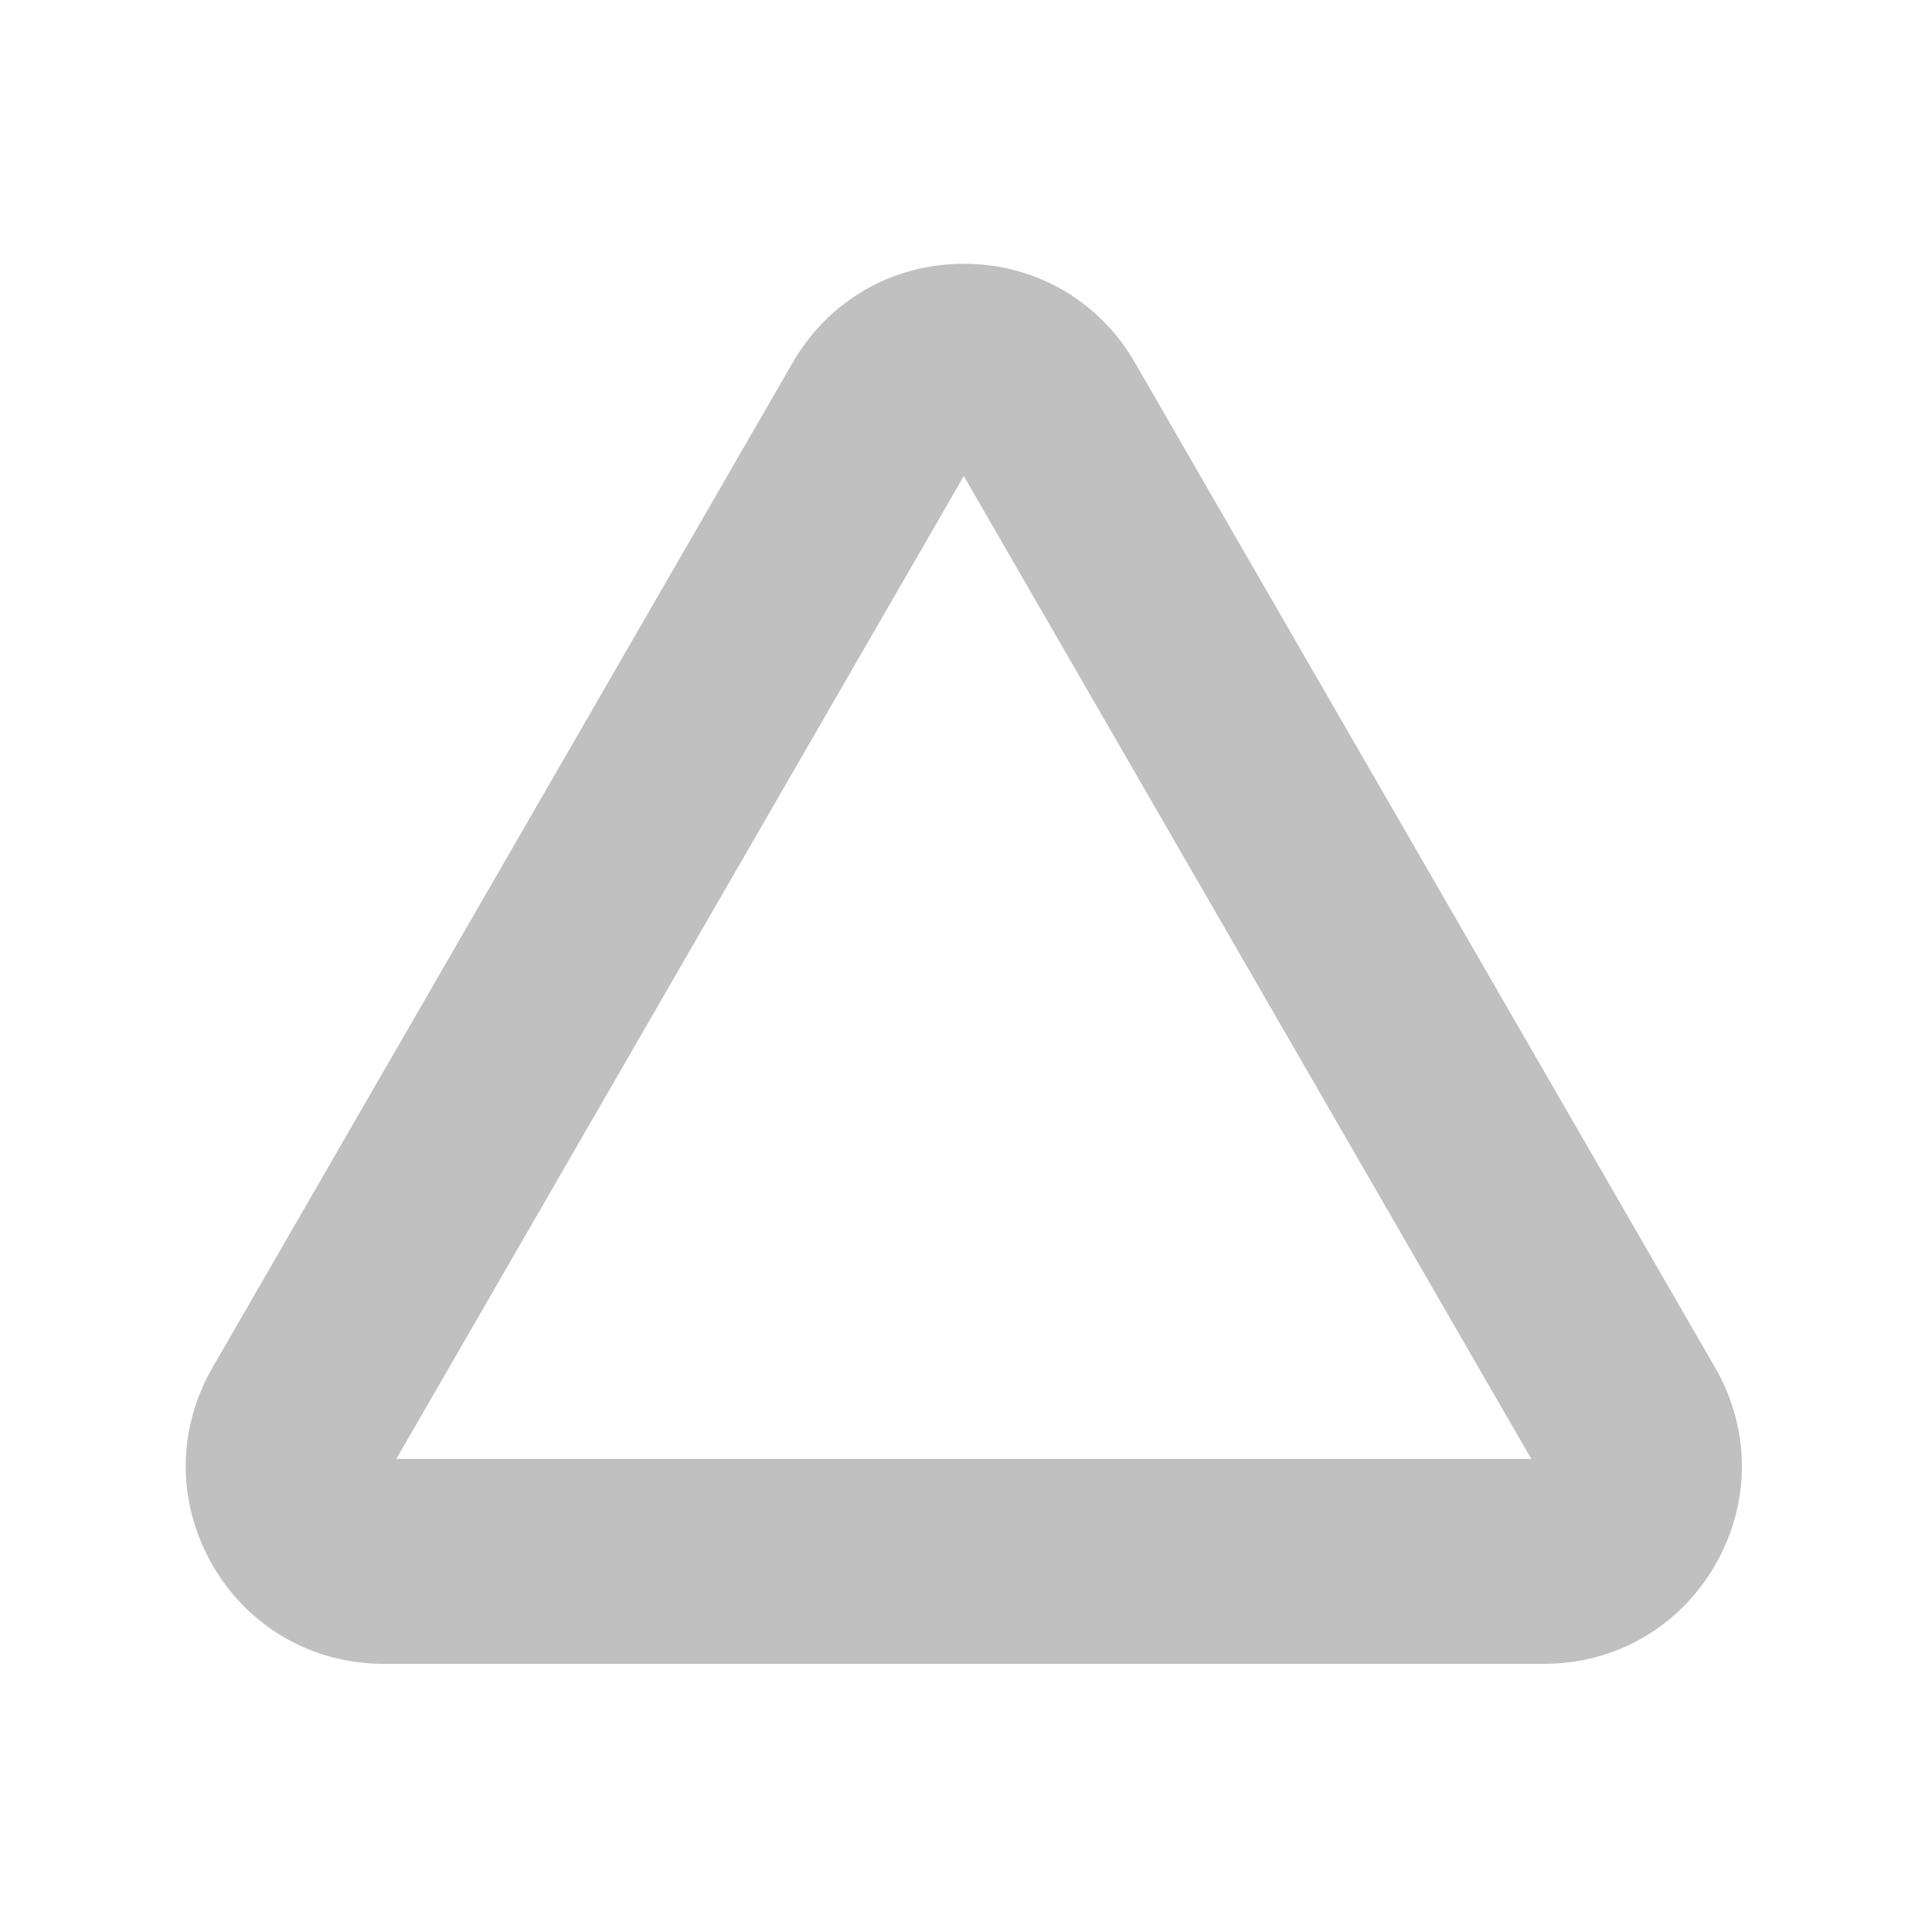
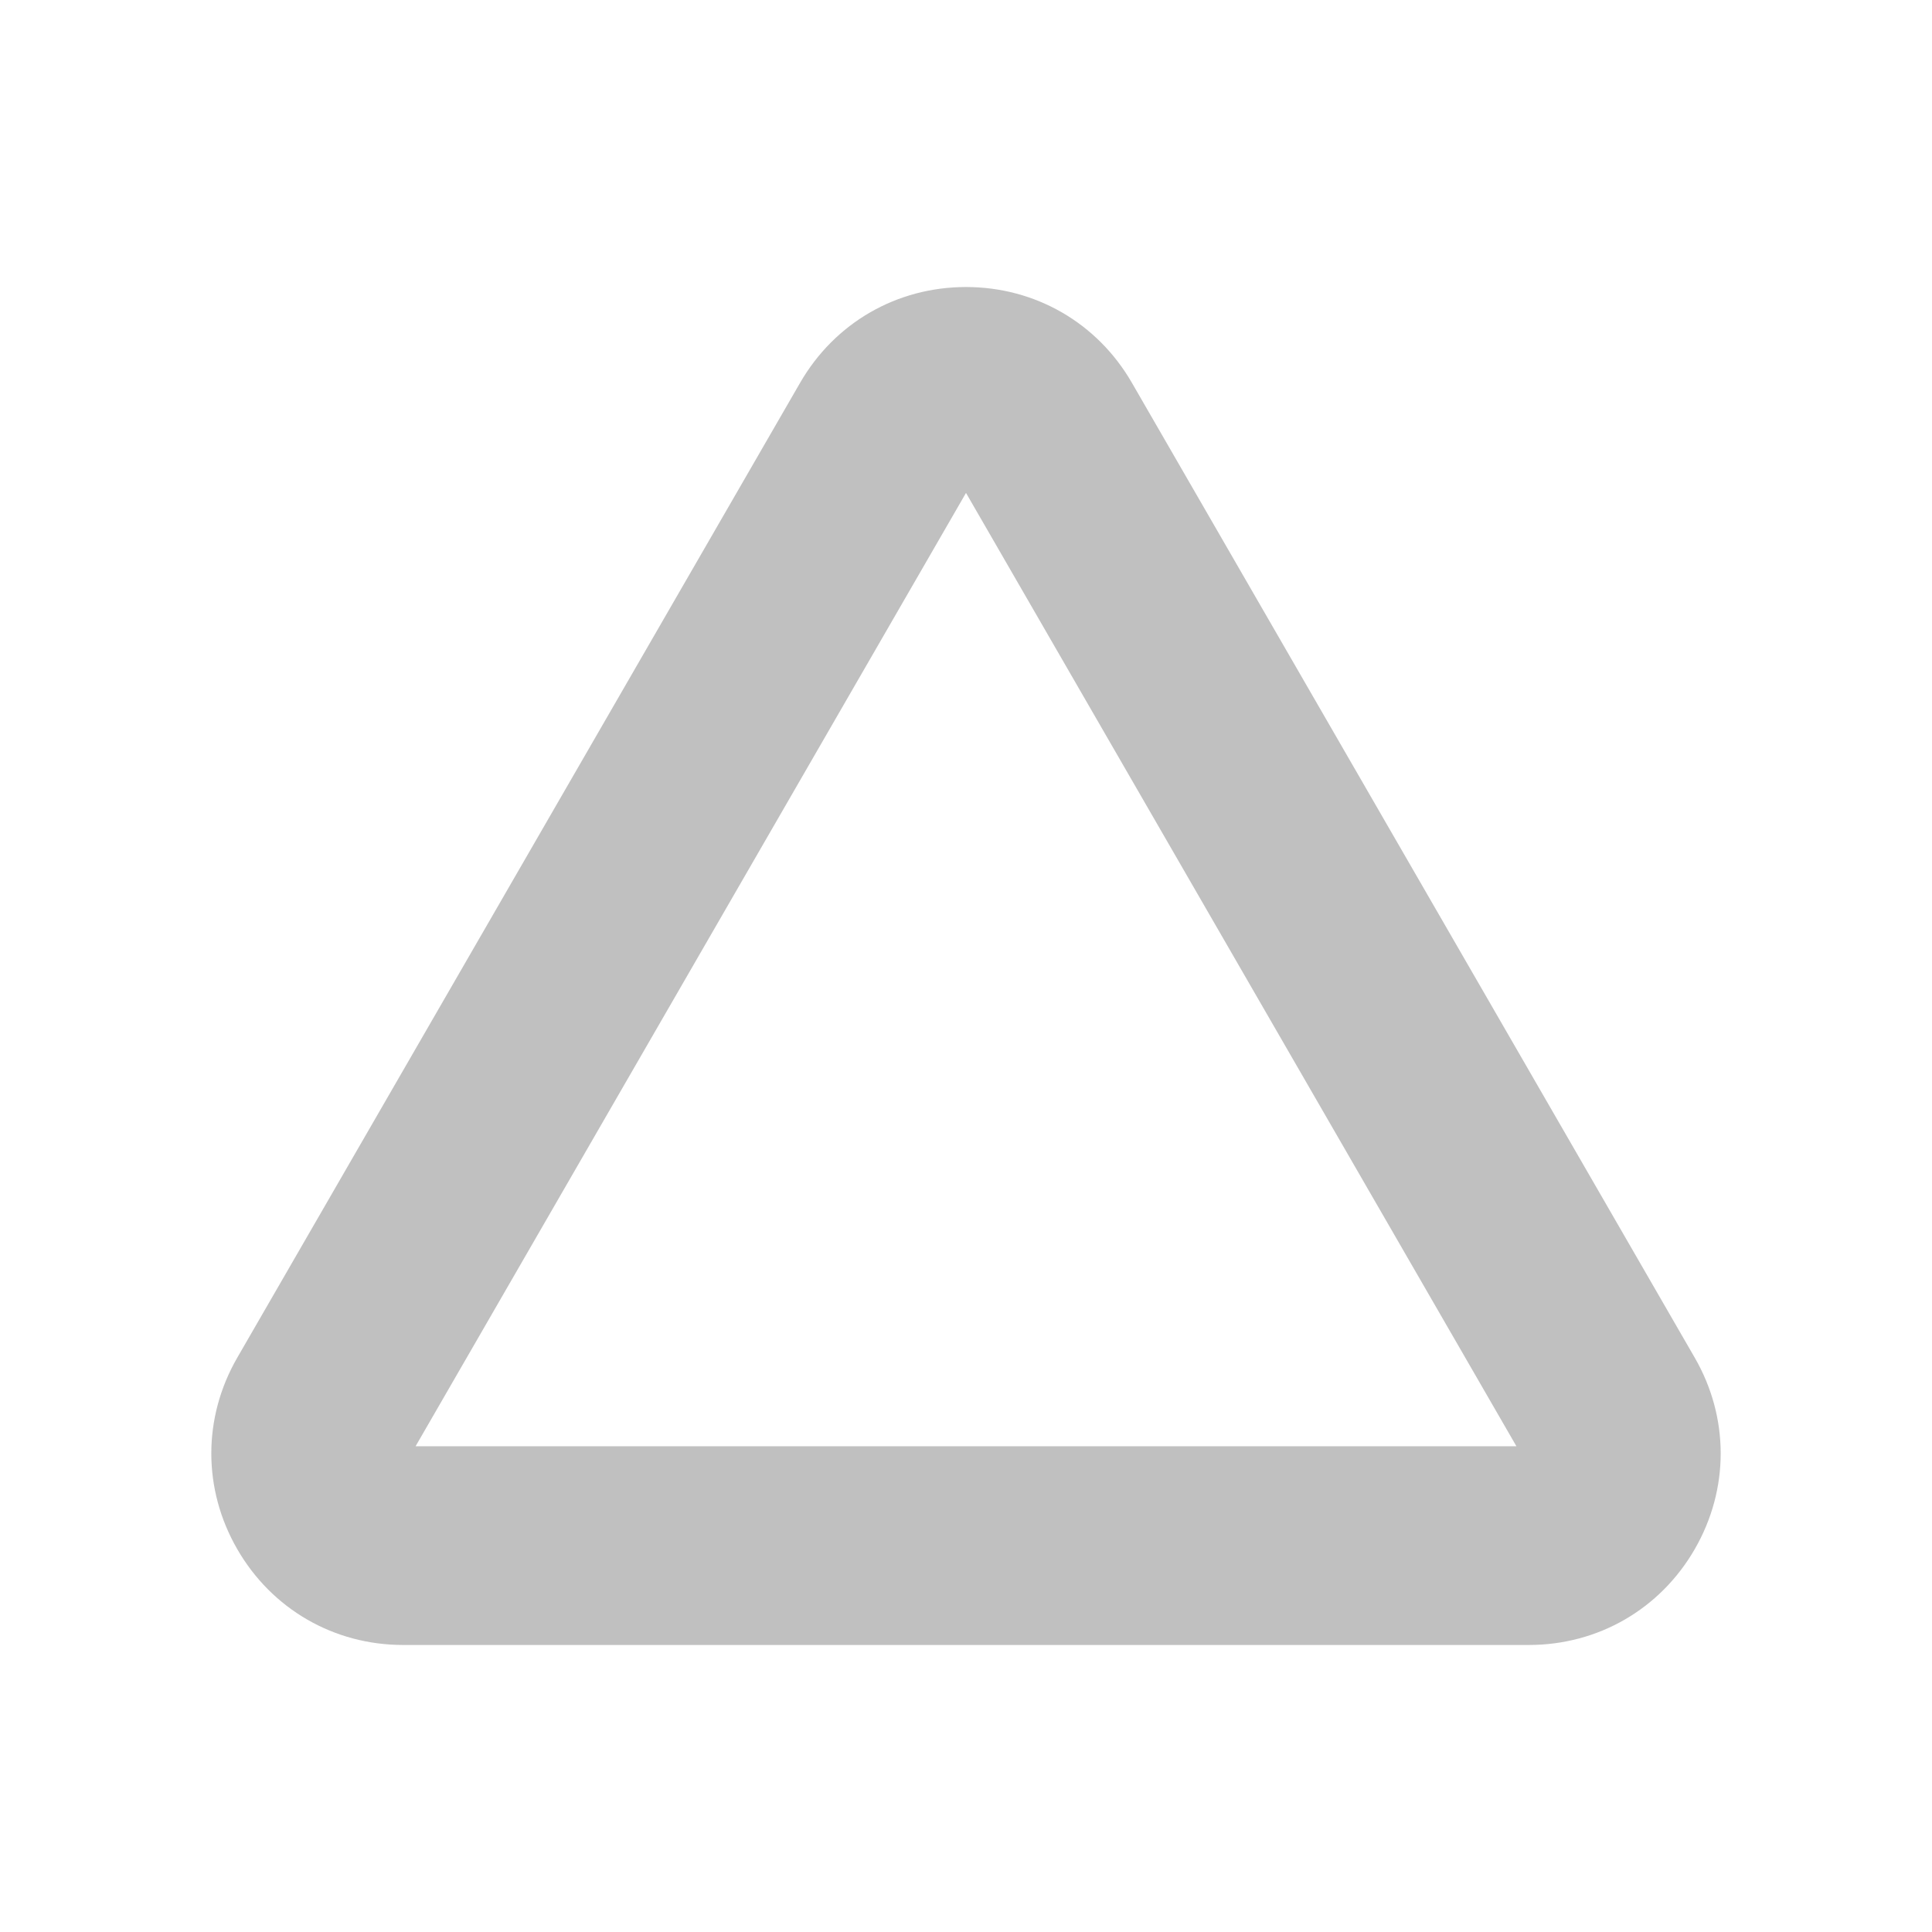
- <svg xmlns="http://www.w3.org/2000/svg" width="100%" height="100%" viewBox="0 0 185 185" version="1.1" xml:space="preserve" style="fill-rule:evenodd;clip-rule:evenodd;stroke-linejoin:round;stroke-miterlimit:2;">
-   <g>
-     <path d="M164.233,130.955c3.418,5.92 3.418,12.99 0,18.911c-3.418,5.92 -9.541,9.456 -16.378,9.456l-111.131,-0c-6.836,-0 -12.958,-3.534 -16.377,-9.455c-3.419,-5.922 -3.419,-12.992 -0,-18.912l55.565,-96.242c3.418,-5.921 9.541,-9.456 16.378,-9.456c6.837,0 12.959,3.534 16.378,9.455l55.565,96.243Zm-126.283,8.748l108.68,0l-54.34,-94.119l-54.34,94.119Z" style="fill:#c0c0c0;" />
-   </g>
+ <svg xmlns="http://www.w3.org/2000/svg" width="100%" height="100%" viewBox="0 0 512 512" version="1.1" xml:space="preserve" style="fill-rule:evenodd;clip-rule:evenodd;stroke-linejoin:round;stroke-miterlimit:2;">
+   <path d="M449.119,359.79c9.175,15.892 9.175,34.87 -0,50.764c-9.175,15.891 -25.611,25.382 -43.964,25.382l-298.311,0c-18.35,0 -34.783,-9.486 -43.961,-25.38c-9.177,-15.896 -9.177,-34.874 0,-50.766l149.154,-258.344c9.175,-15.893 25.611,-25.382 43.964,-25.382c18.353,-0 34.786,9.486 43.964,25.38l149.154,258.346Zm-338.984,23.483l291.732,-0l-145.866,-252.645l-145.866,252.645Z" style="fill:#c0c0c0;" />
</svg>
